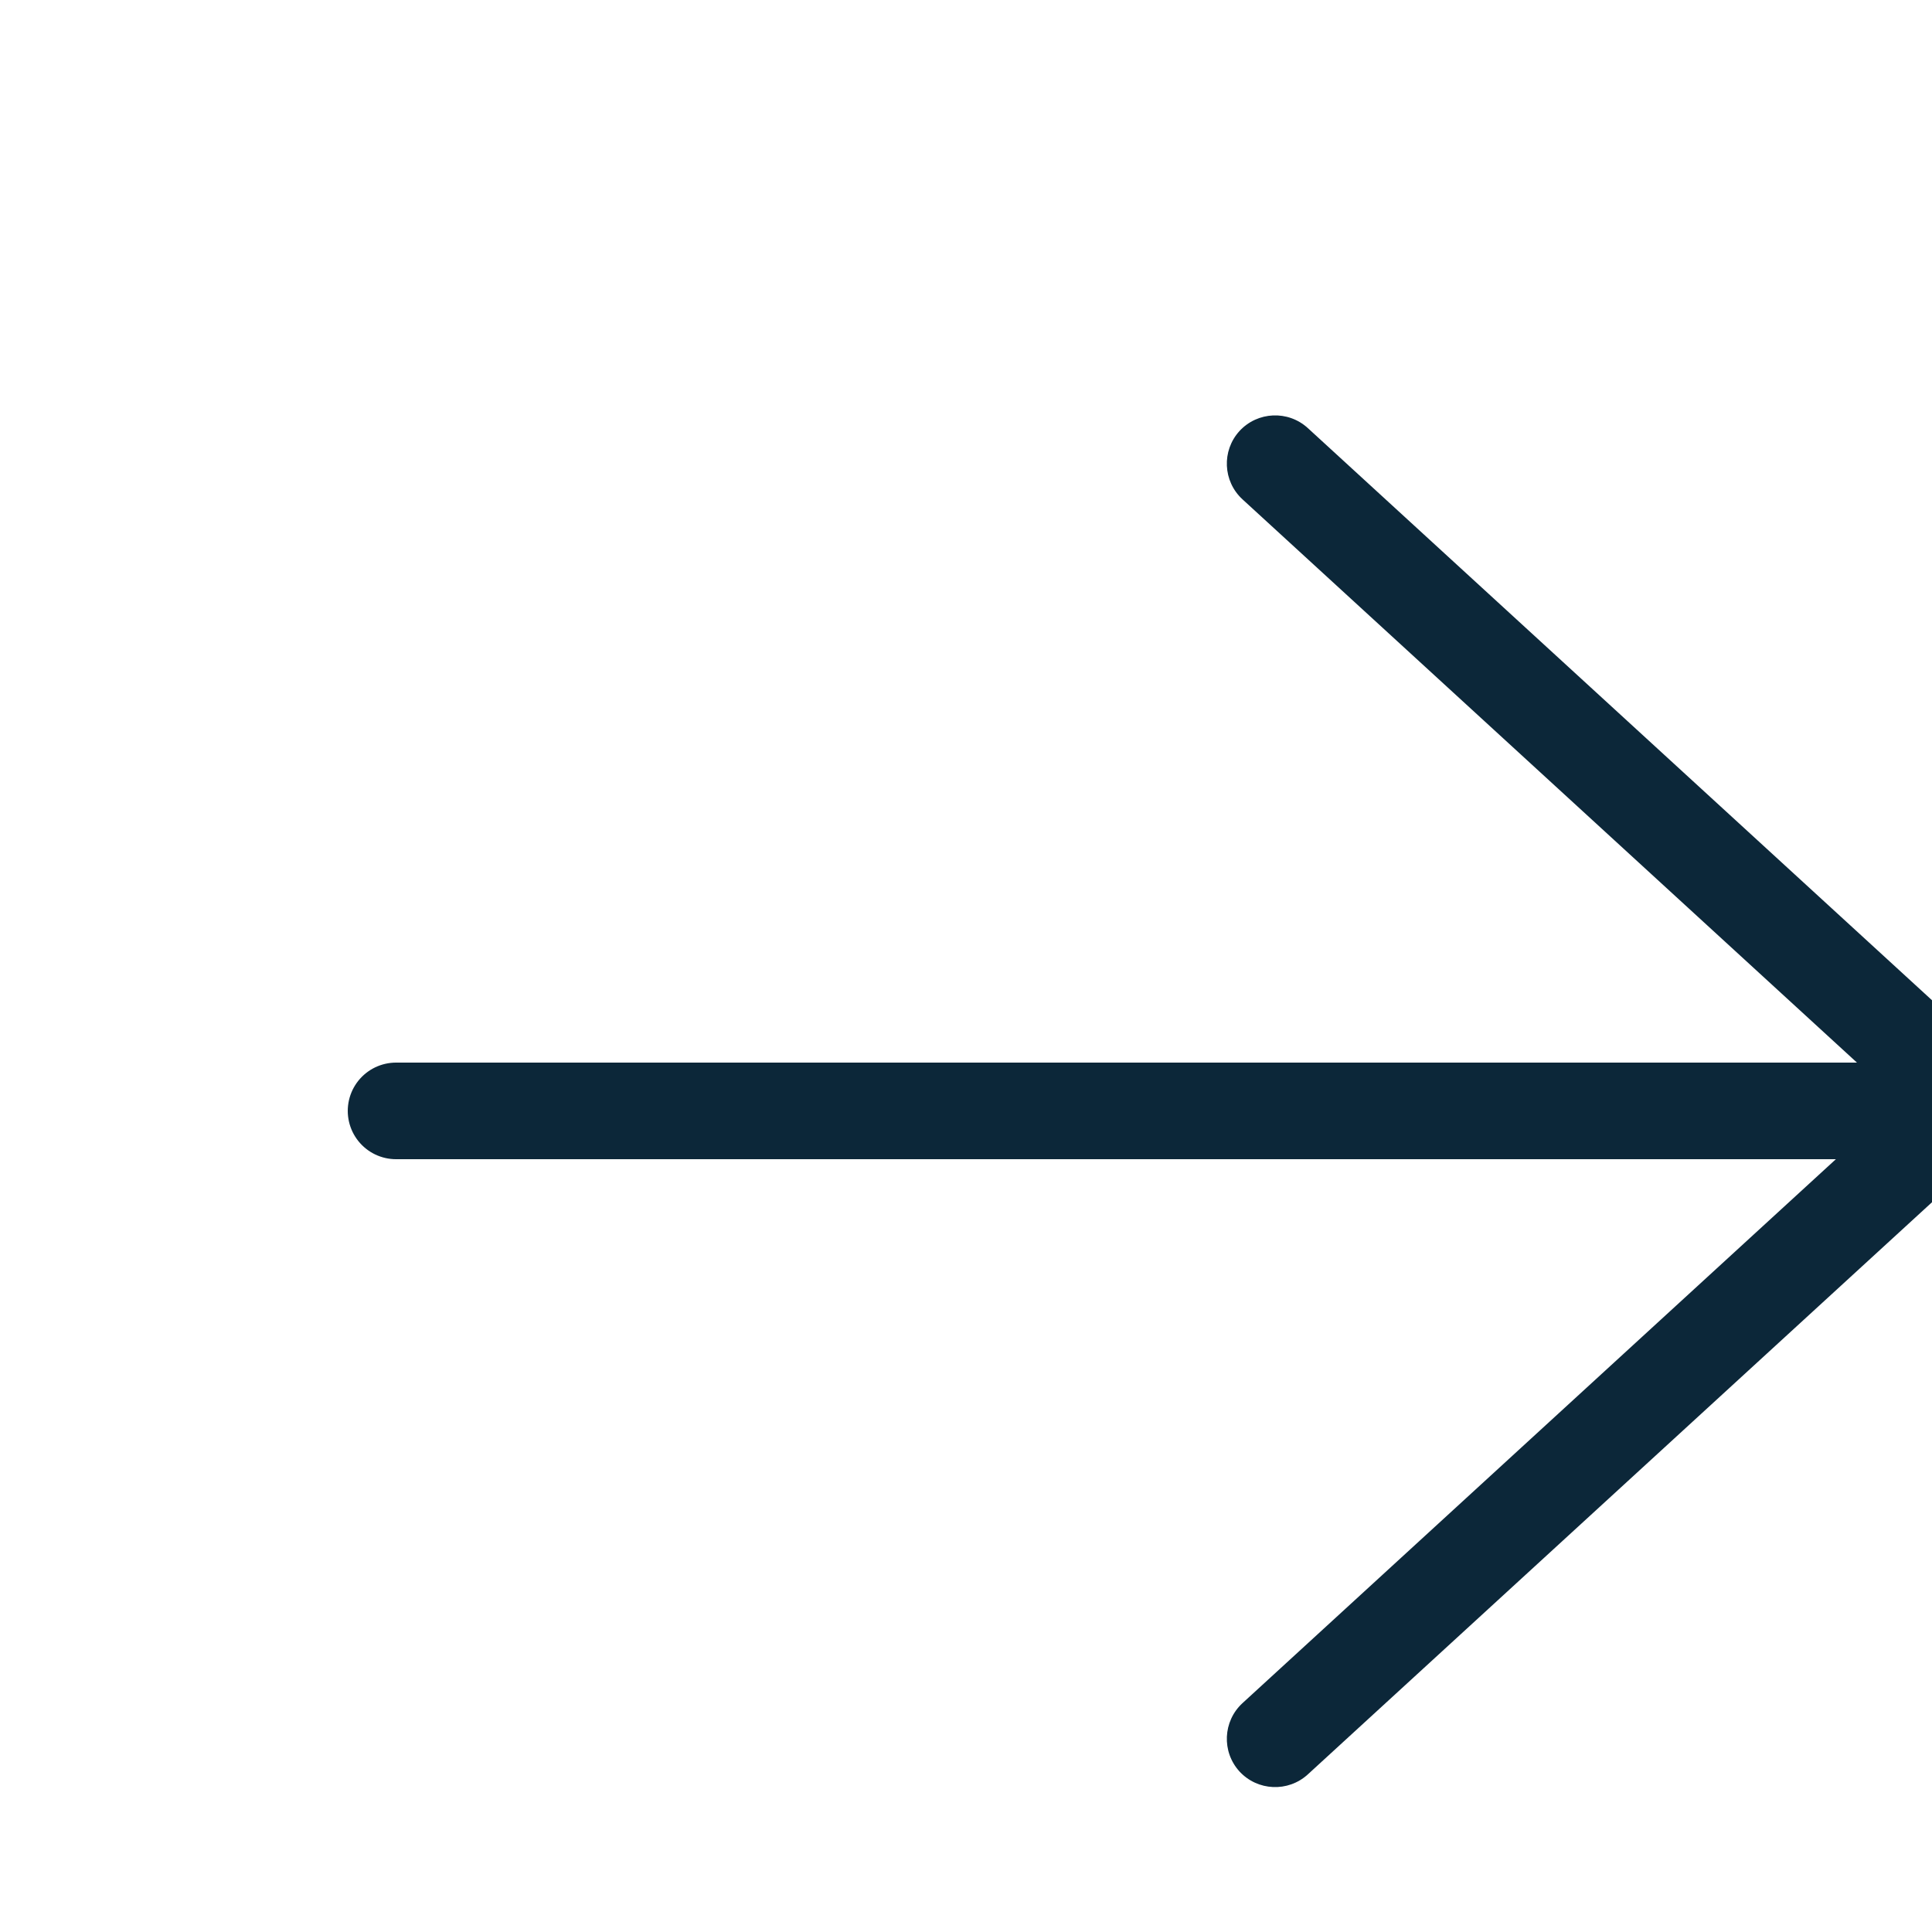
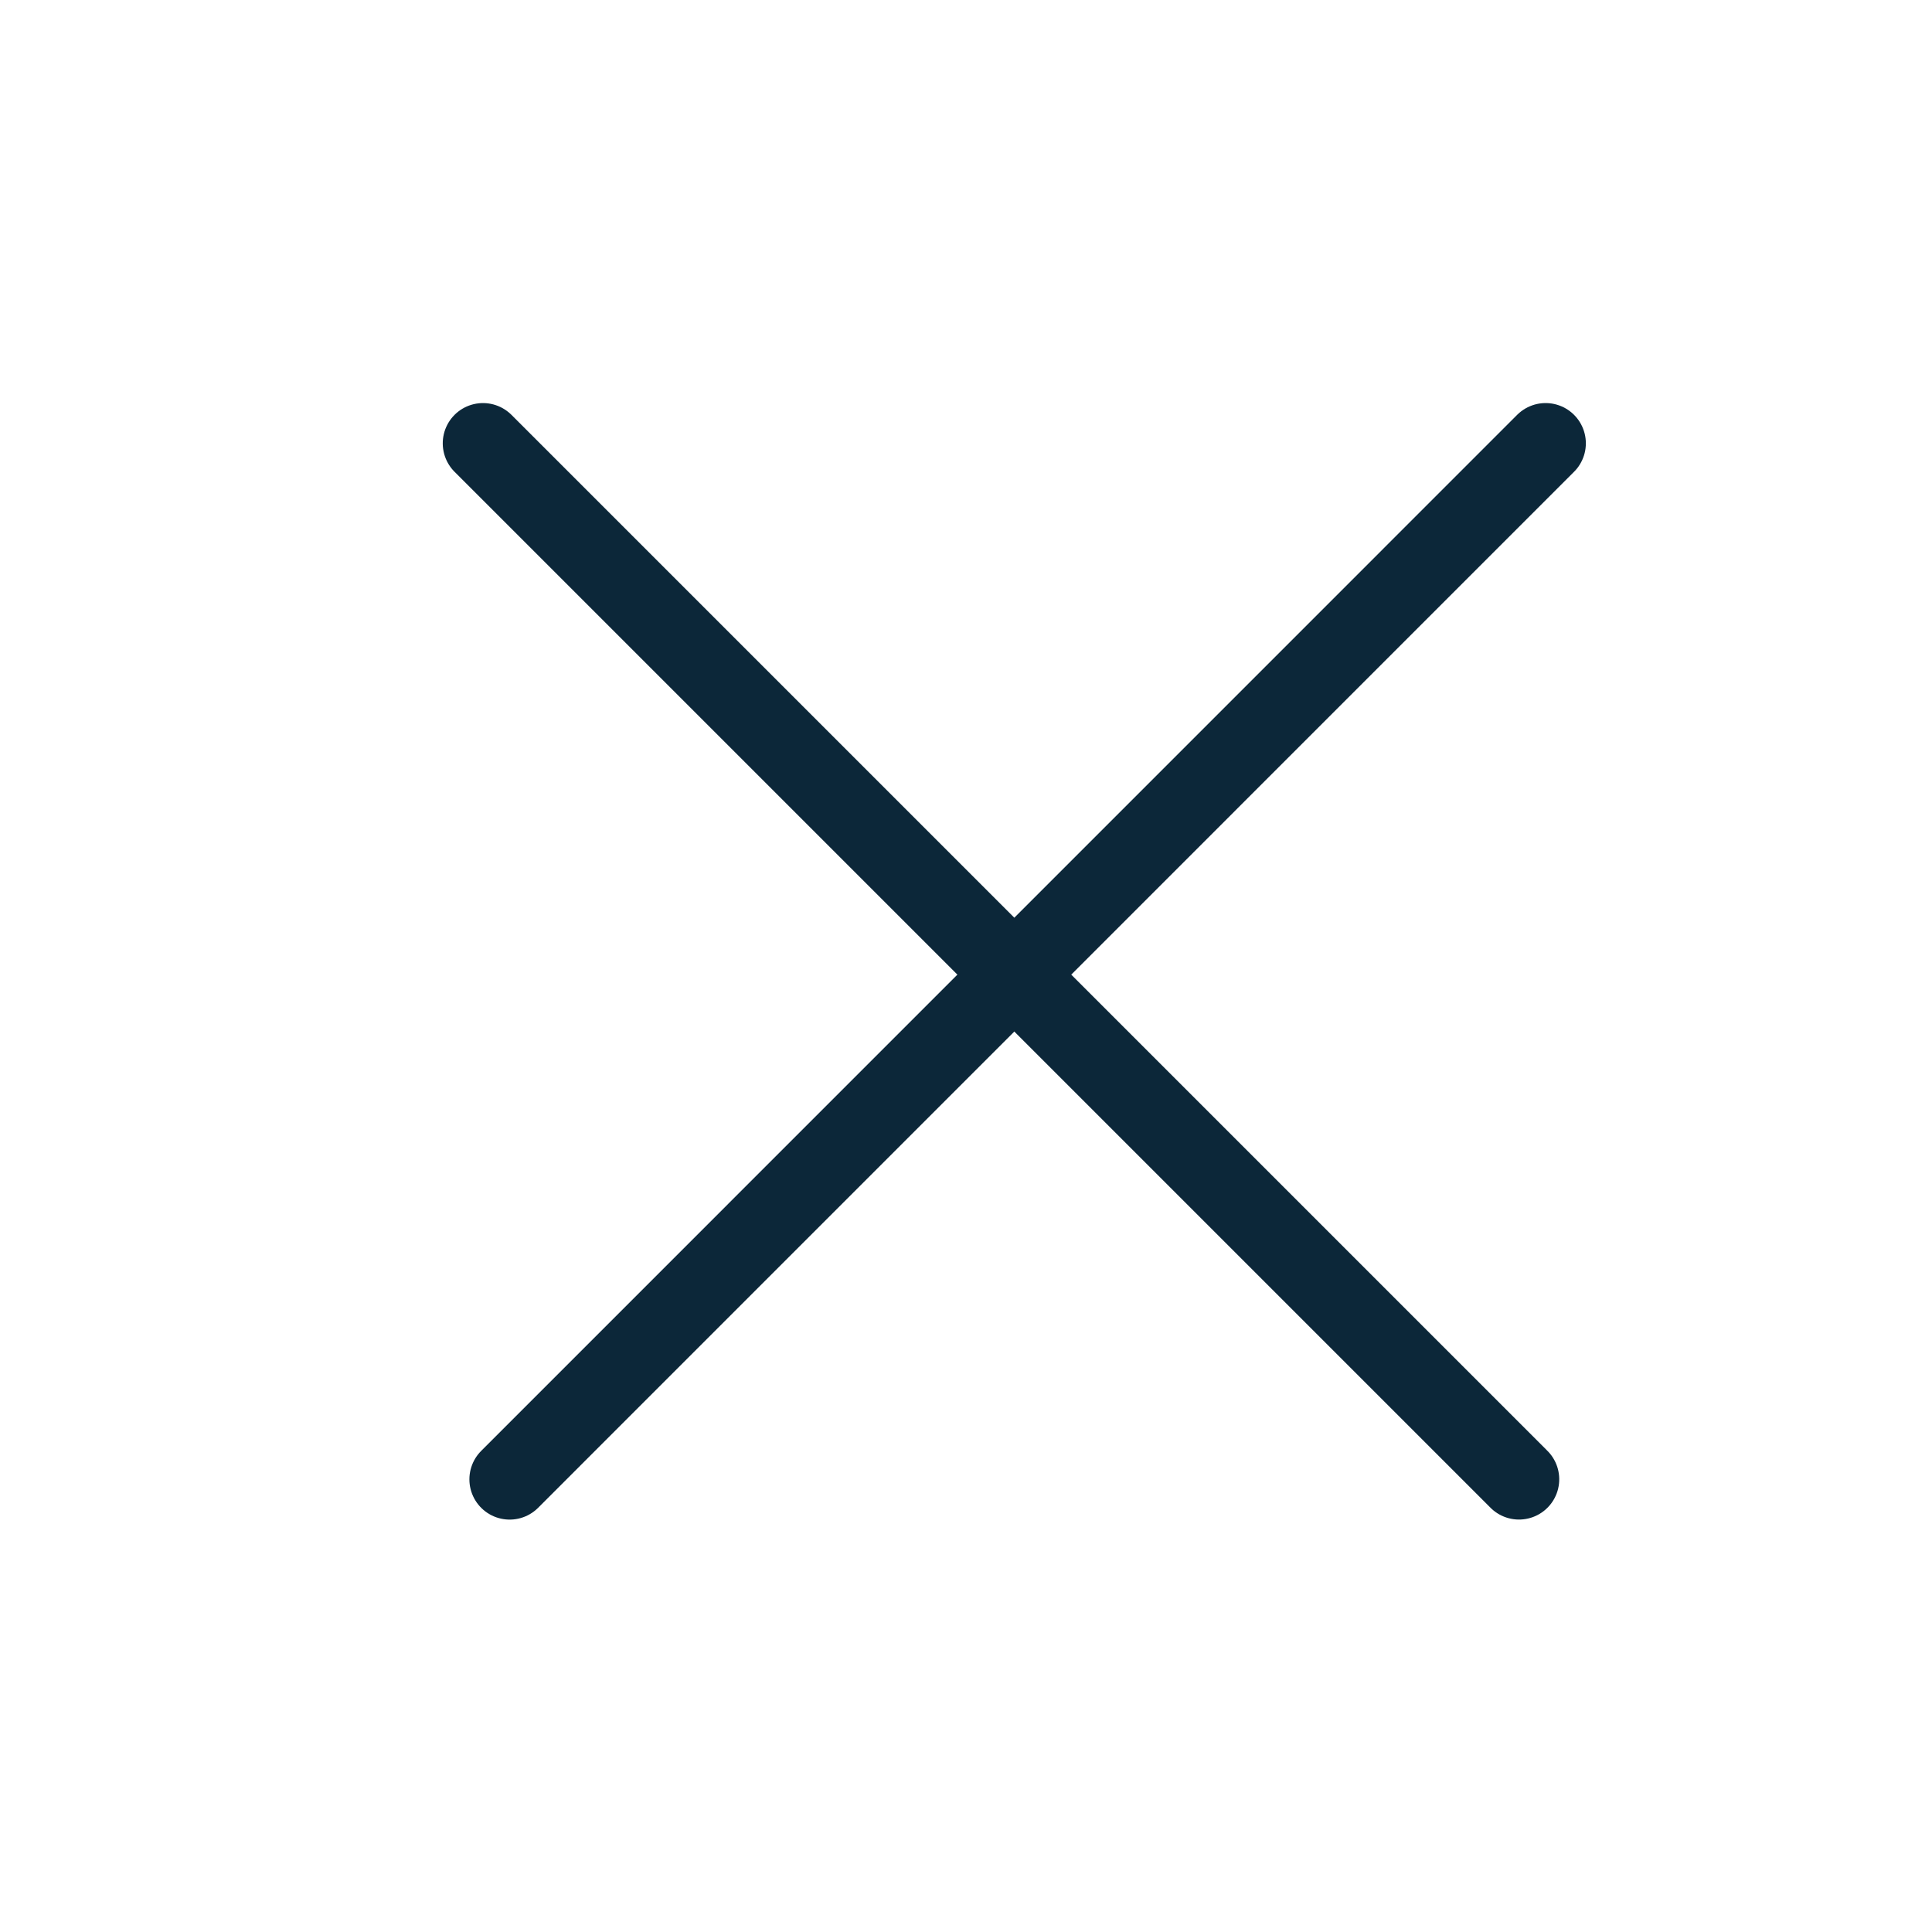
- <svg xmlns="http://www.w3.org/2000/svg" width="20" height="20" viewBox="0 0 20 20" fill="none">
-   <line x1="4.1" y1="11.5" x2="19.9" y2="11.5" stroke="#0C2739" stroke-linecap="round" />
-   <path d="M13.538 4.431C13.334 4.245 13.018 4.259 12.831 4.462C12.645 4.666 12.659 4.982 12.862 5.169L13.538 4.431ZM20.4 11.4L20.738 11.769C20.841 11.674 20.9 11.54 20.9 11.4C20.9 11.26 20.841 11.126 20.738 11.031L20.4 11.4ZM12.862 17.631C12.659 17.818 12.645 18.134 12.831 18.338C13.018 18.541 13.334 18.555 13.538 18.369L12.862 17.631ZM12.862 5.169L20.062 11.769L20.738 11.031L13.538 4.431L12.862 5.169ZM20.062 11.031L12.862 17.631L13.538 18.369L20.738 11.769L20.062 11.031Z" fill="#0C2739" />
+ <svg xmlns="http://www.w3.org/2000/svg" width="24" height="24" viewBox="0 0 24 24" fill="none">
+   <line x1="19.2" y1="5.507" x2="6.331" y2="18.377" stroke="#0C2739" stroke-linecap="round" />
+   <line x1="0.5" y1="-0.5" x2="18.7" y2="-0.5" transform="matrix(0.707107 0.707107 0.707107 -0.707107 6 4.8)" stroke="#0C2739" stroke-linecap="round" />
</svg>
